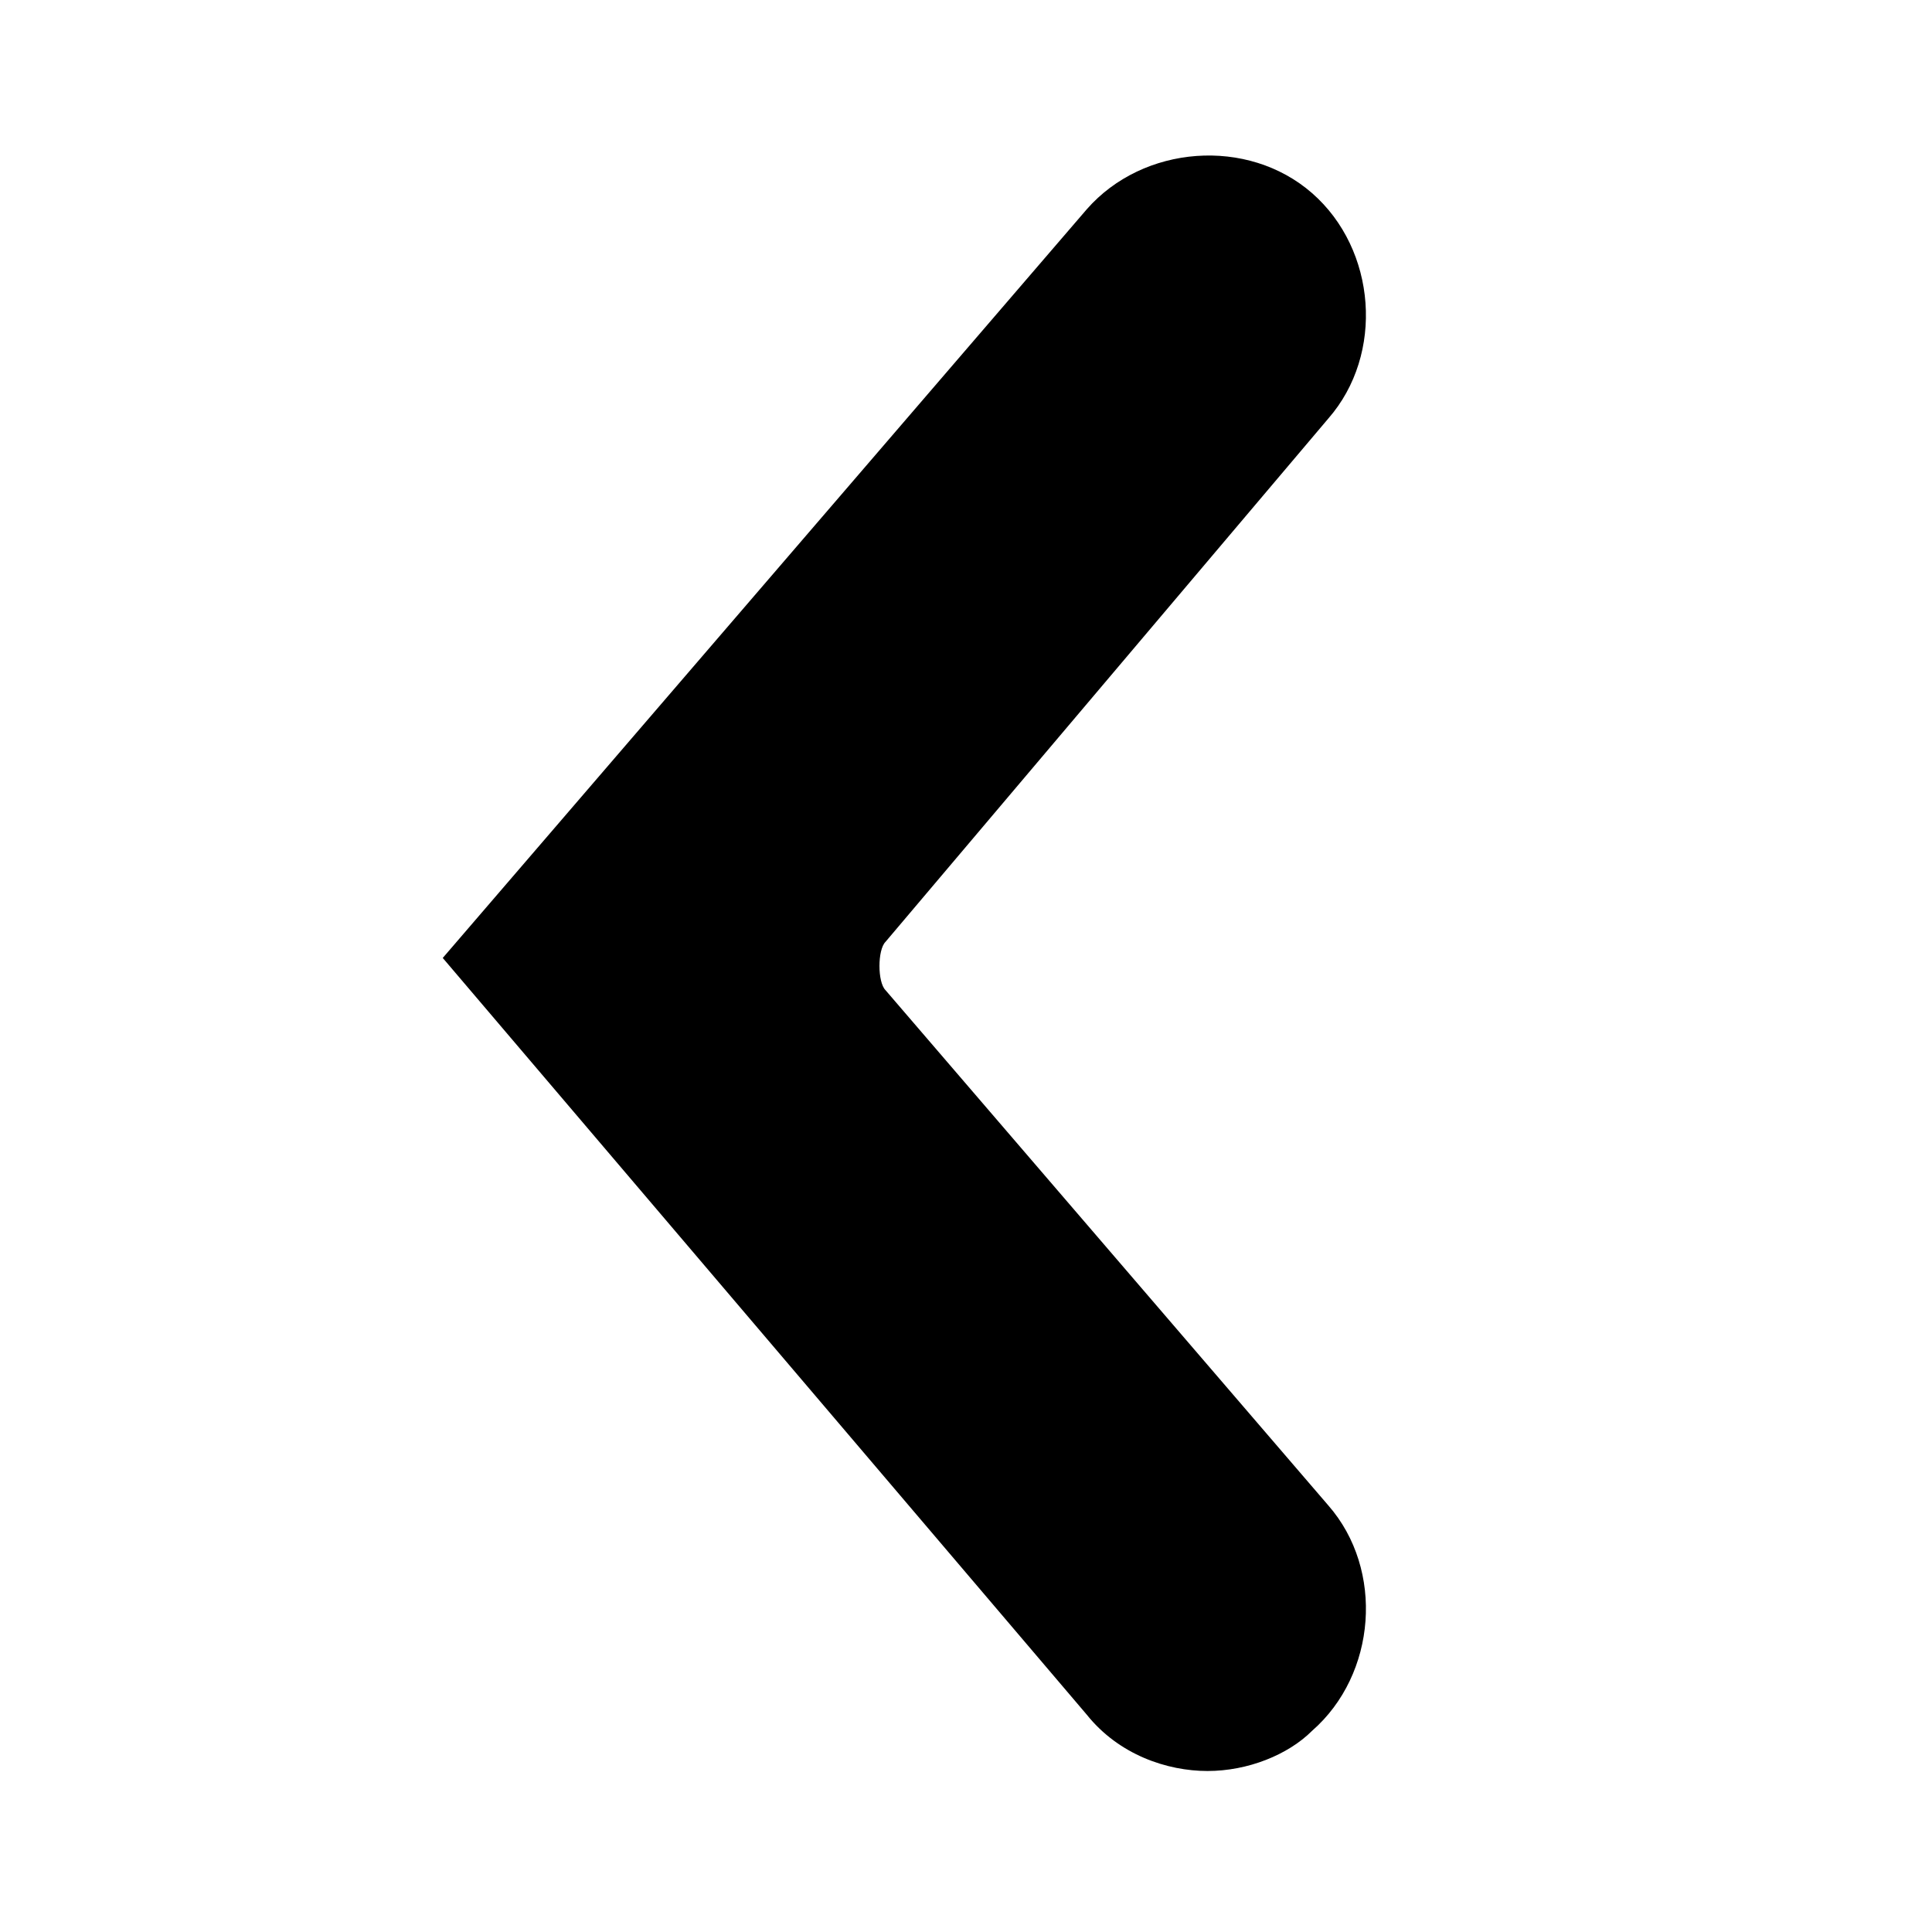
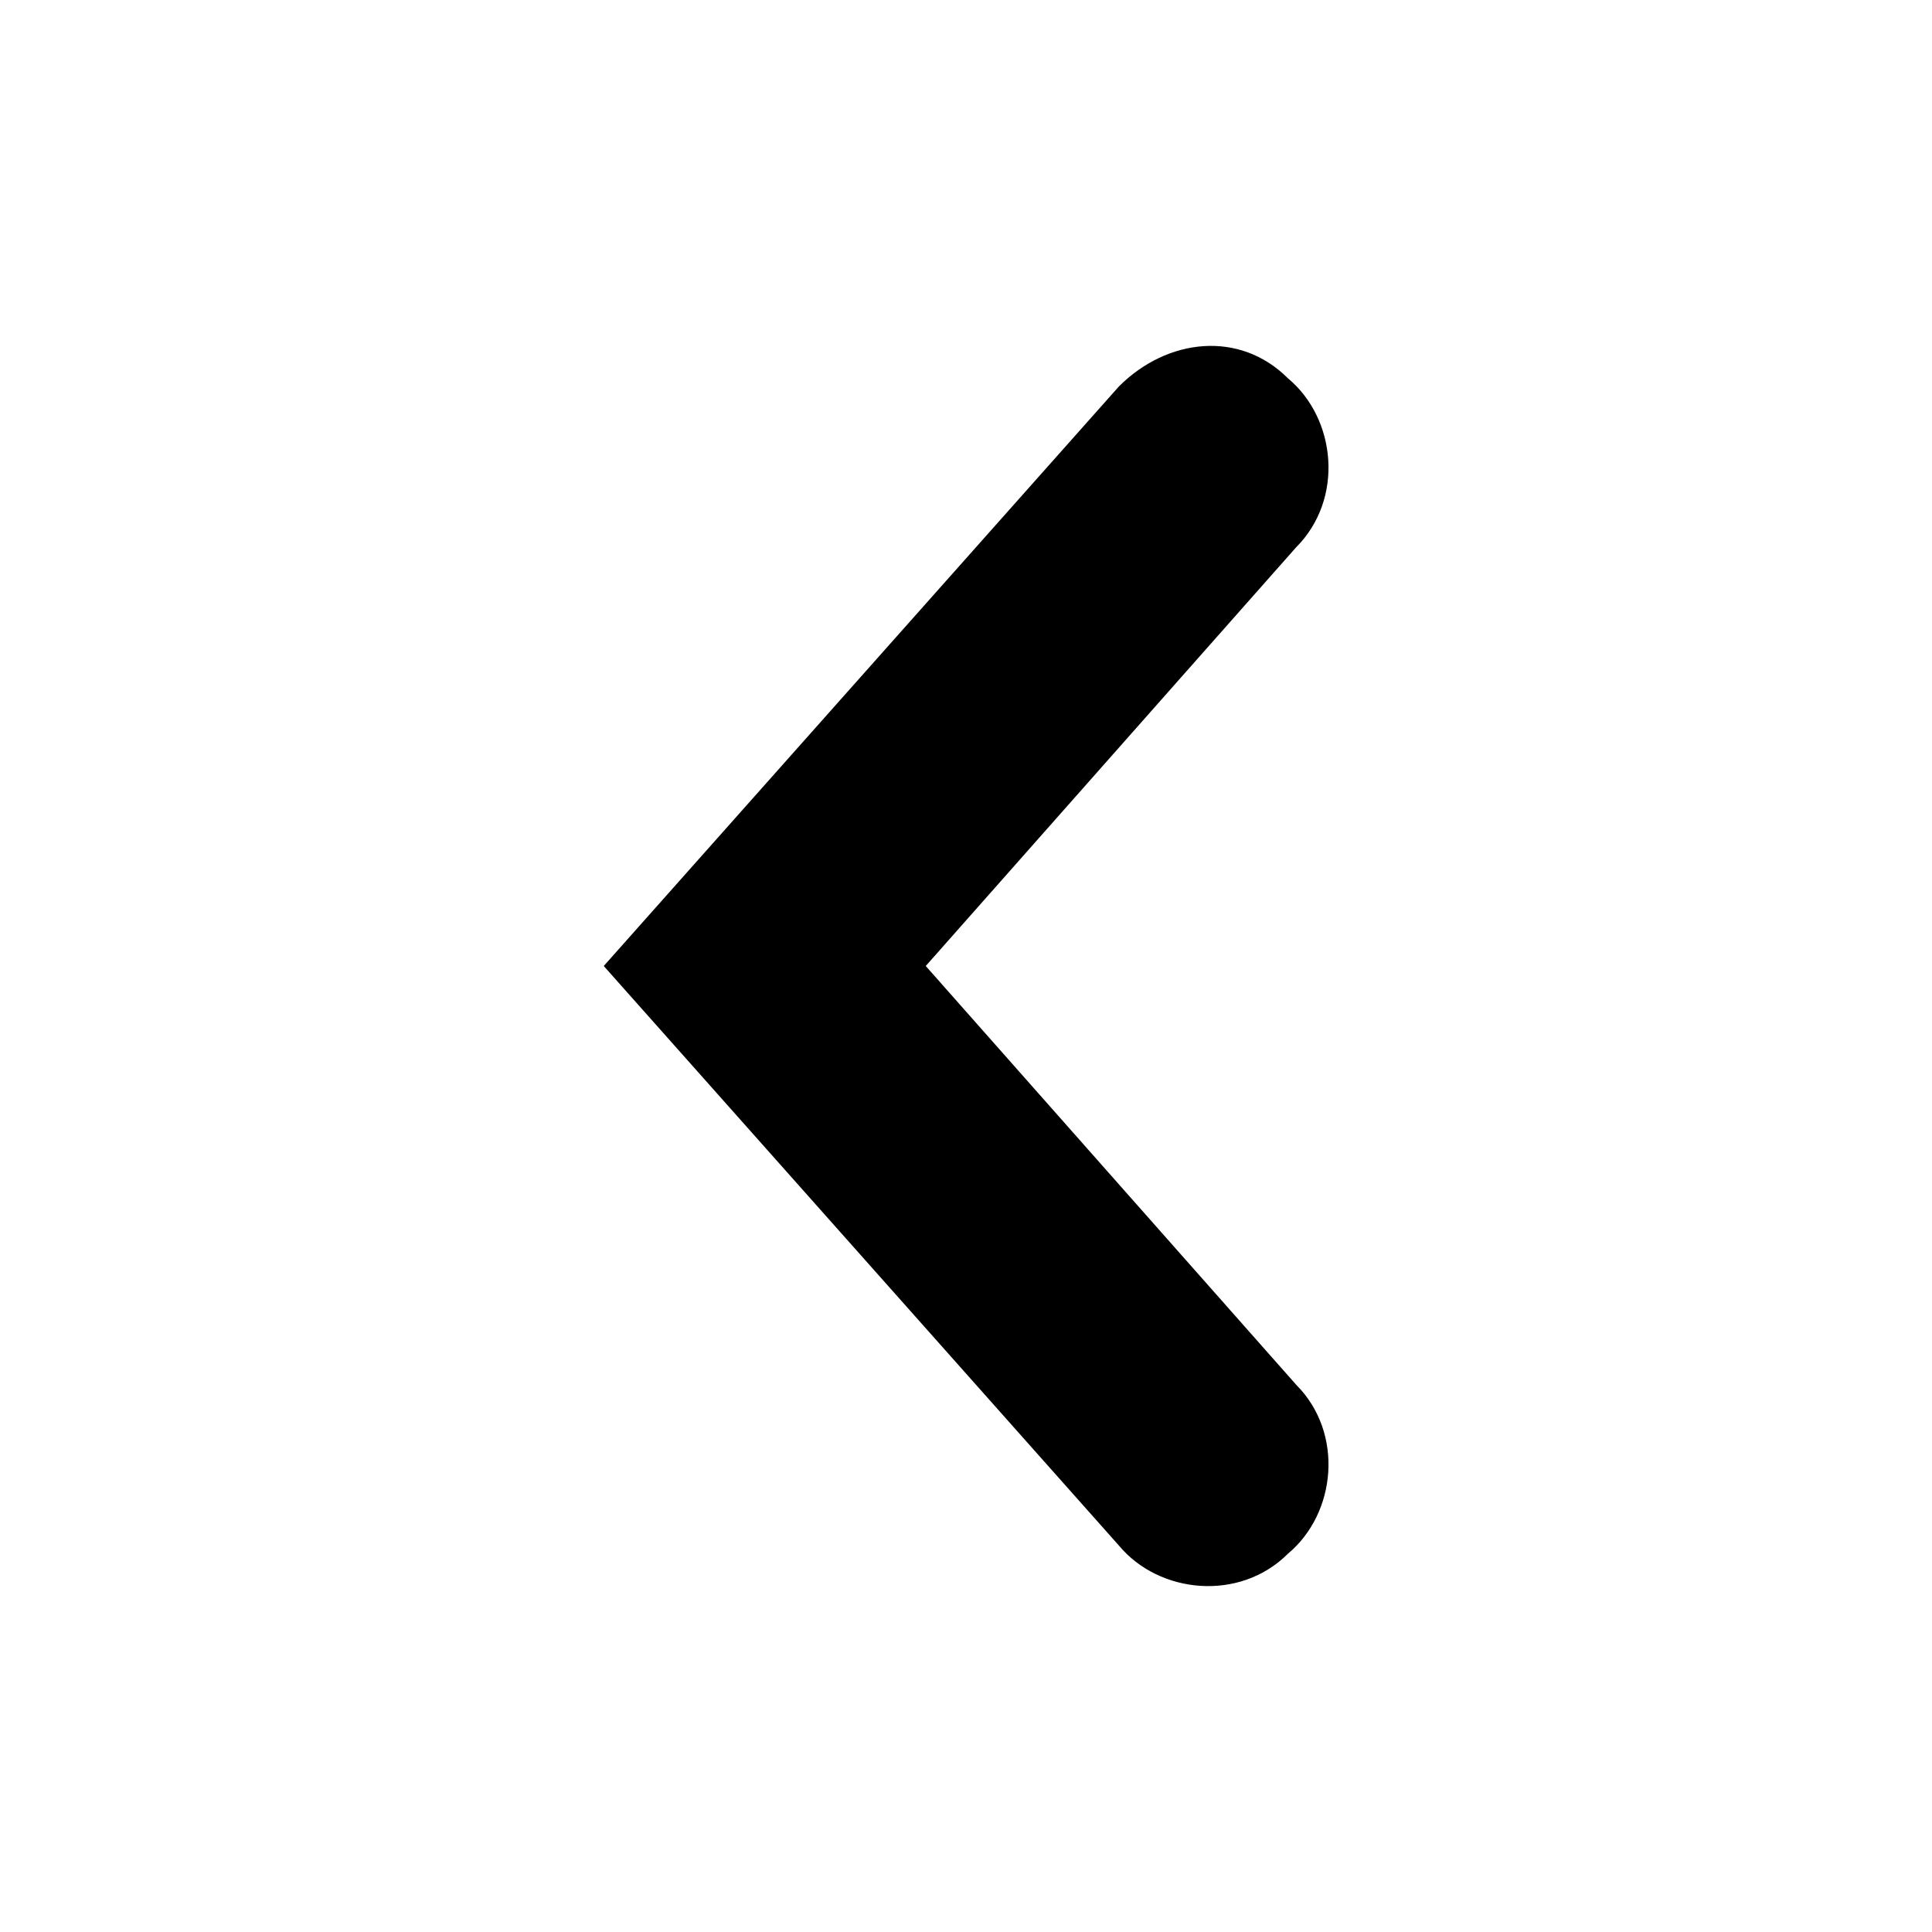
<svg xmlns="http://www.w3.org/2000/svg" width="24" height="24" viewBox="0 0 24 24">
-   <path d="M5.5 11.9l8-9.3c.7-.8 2-.9 2.8-.2s.9 2 .2 2.8L11 11.7c-.1.1-.1.5 0 .6l5.5 6.4c.7.8.6 2.1-.2 2.8-.3.3-.8.5-1.3.5s-1.1-.2-1.5-.7l-8-9.4z" />
+   <path d="M7.5 12l6.4-7.2c.6-.6 1.5-.7 2.1-.1.6.5.7 1.5.1 2.1L11.5 12l4.6 5.2c.6.6.5 1.6-.1 2.1-.6.6-1.6.5-2.1-.1L7.5 12z" />
</svg>
